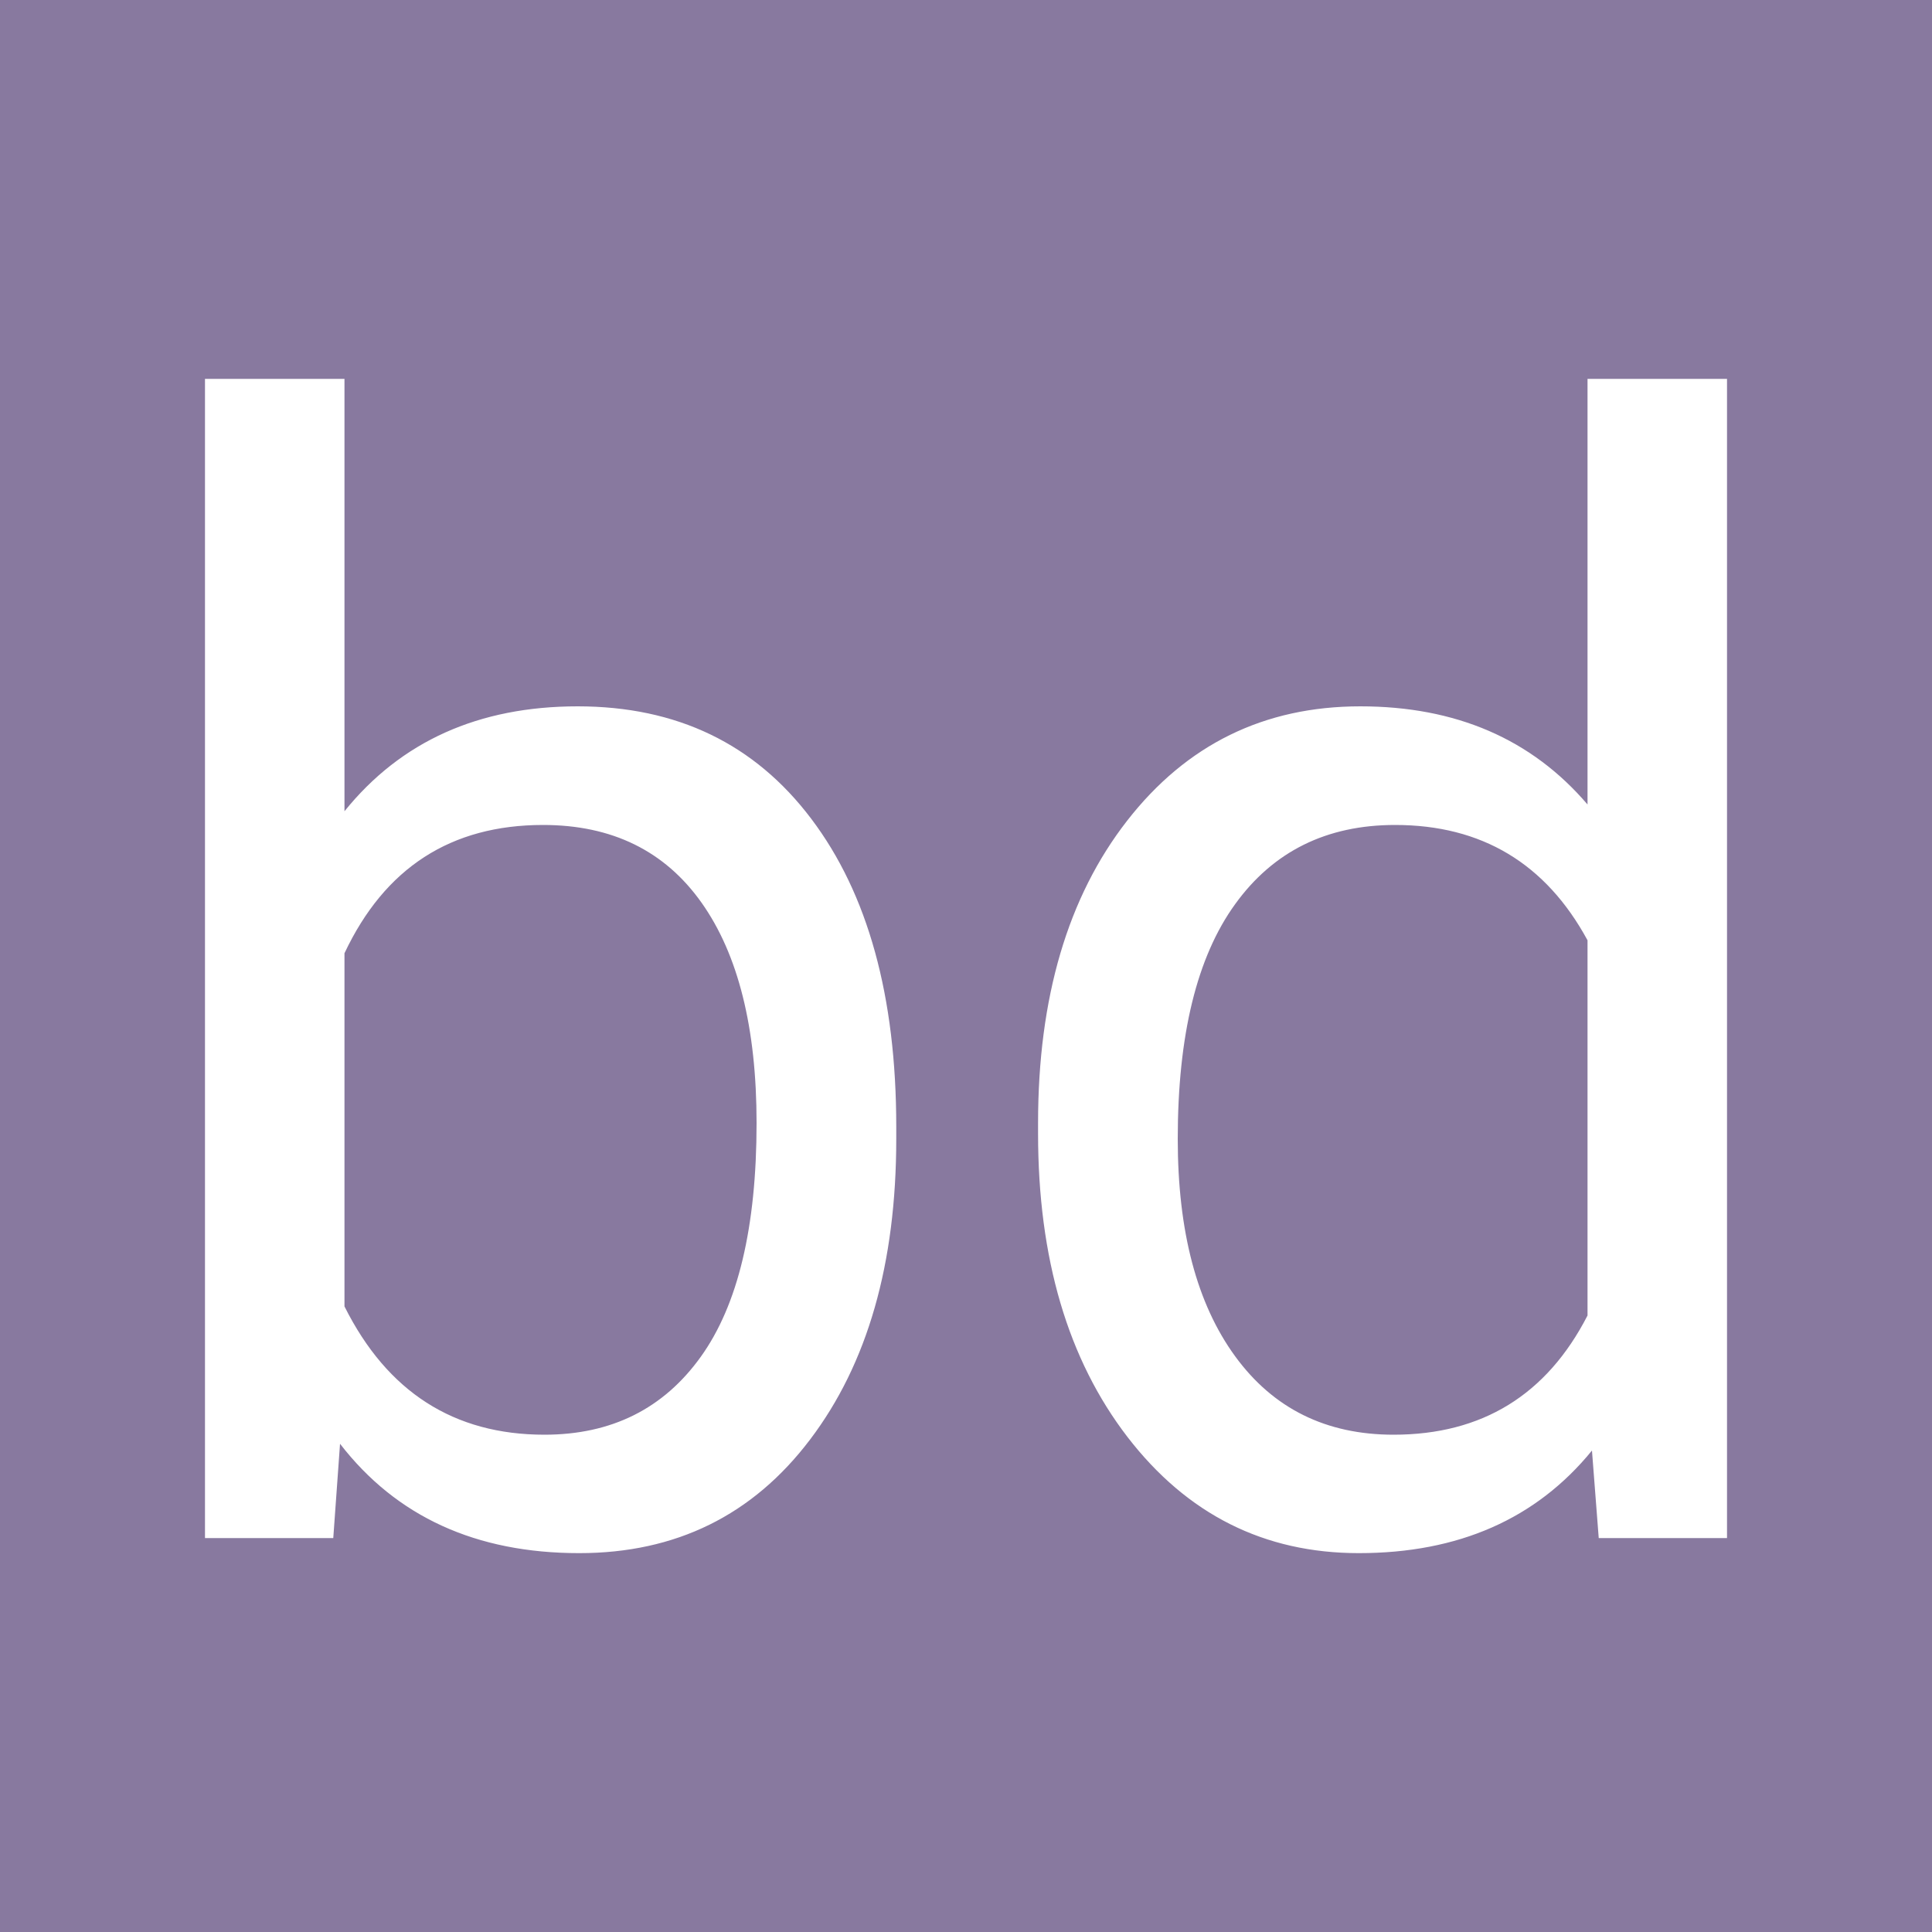
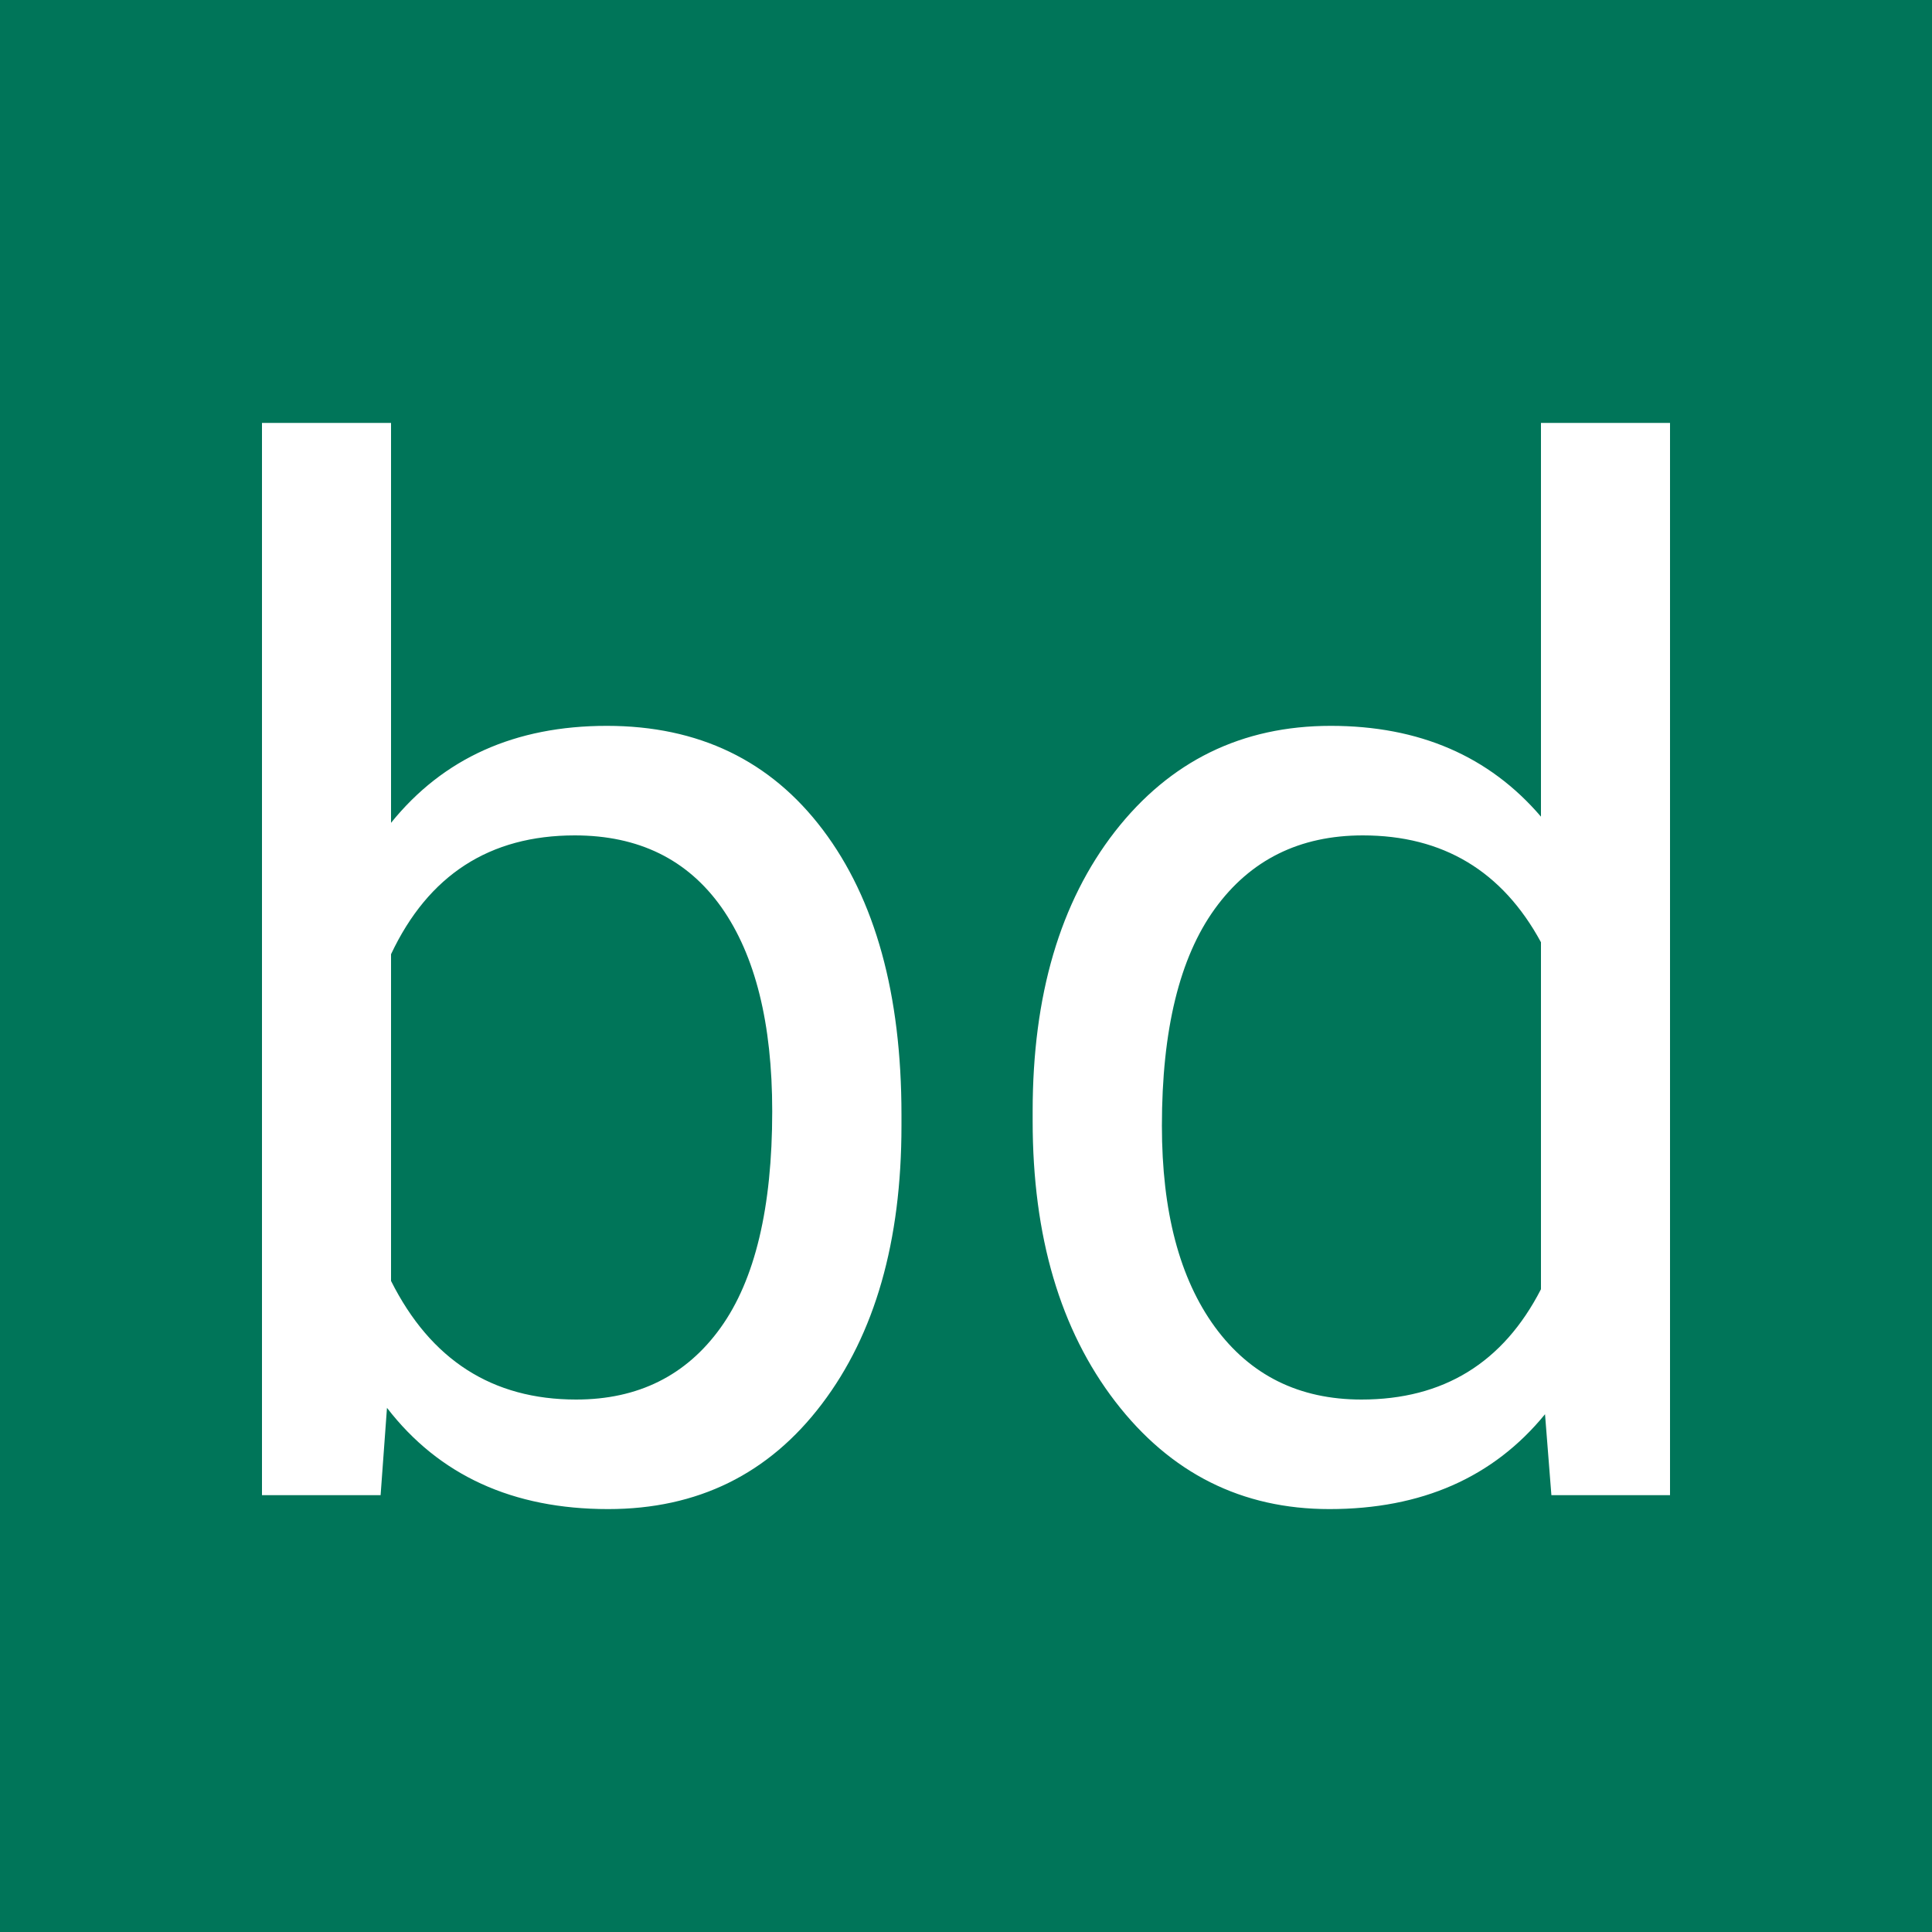
<svg xmlns="http://www.w3.org/2000/svg" width="256" height="256" viewBox="0 0 100 100">
-   <rect width="100" height="100" rx="0" fill="#88799f" />
-   <path fill="#fff" d="M46.39 58.32L46.39 58.95Q46.39 68.63 41.93 74.51Q37.48 80.39 29.98 80.39L29.98 80.39Q21.97 80.39 17.60 74.73L17.60 74.73L17.25 79.61L10.61 79.61L10.61 19.61L17.83 19.61L17.83 41.99Q22.21 36.56 29.90 36.56Q37.60 36.56 41.99 42.38Q46.39 48.20 46.39 58.32L46.39 58.32ZM39.16 58.13L39.16 58.13Q39.16 50.74 36.31 46.72Q33.46 42.70 28.11 42.70L28.11 42.70Q20.96 42.70 17.83 49.34L17.83 49.34L17.83 67.62Q21.15 74.26 28.18 74.26L28.18 74.26Q33.38 74.26 36.27 70.23Q39.16 66.21 39.16 58.13ZM53.73 58.67L53.73 58.13Q53.73 48.40 58.34 42.48Q62.95 36.56 70.41 36.56L70.41 36.56Q77.83 36.56 82.17 41.64L82.17 41.64L82.17 19.61L89.39 19.61L89.39 79.61L82.75 79.61L82.40 75.08Q78.07 80.39 70.33 80.39L70.33 80.39Q62.99 80.39 58.36 74.38Q53.73 68.36 53.73 58.67L53.73 58.67ZM60.96 58.95L60.96 58.95Q60.96 66.13 63.93 70.20Q66.89 74.26 72.13 74.26L72.13 74.26Q79.00 74.26 82.17 68.09L82.17 68.09L82.17 48.67Q78.93 42.70 72.21 42.70L72.21 42.70Q66.89 42.70 63.93 46.80Q60.96 50.90 60.96 58.95Z" />
+   <rect width="100" height="100" rx="0" fill="#007559" />
+   <path d="M46.66 57.70L46.66 58.27Q46.66 67.24 42.54 72.67Q38.42 78.11 31.48 78.11L31.48 78.11Q24.07 78.11 20.03 72.87L20.03 72.87L19.70 77.39L13.56 77.39L13.56 21.89L20.24 21.89L20.24 42.59Q24.29 37.57 31.41 37.57Q38.53 37.57 42.59 42.95Q46.66 48.34 46.66 57.70L46.66 57.70ZM39.97 57.52L39.97 57.52Q39.97 50.69 37.34 46.96Q34.70 43.24 29.75 43.24L29.75 43.24Q23.14 43.24 20.24 49.39L20.24 49.39L20.24 66.30Q23.32 72.44 29.82 72.44L29.82 72.44Q34.63 72.44 37.30 68.72Q39.97 65.00 39.97 57.52ZM53.45 58.02L53.45 57.52Q53.45 48.52 57.71 43.04Q61.98 37.57 68.88 37.57L68.88 37.57Q75.74 37.57 79.76 42.27L79.76 42.27L79.76 21.89L86.44 21.89L86.44 77.39L80.30 77.39L79.97 73.20Q75.96 78.11 68.81 78.11L68.81 78.11Q62.01 78.11 57.73 72.55Q53.45 66.98 53.45 58.02L53.45 58.02ZM60.14 58.27L60.14 58.27Q60.14 64.92 62.88 68.68Q65.63 72.44 70.47 72.44L70.47 72.44Q76.83 72.44 79.76 66.73L79.76 66.73L79.76 48.77Q76.76 43.24 70.54 43.24L70.54 43.24Q65.63 43.24 62.88 47.04Q60.14 50.83 60.14 58.27Z" fill="#fff" />
</svg>
